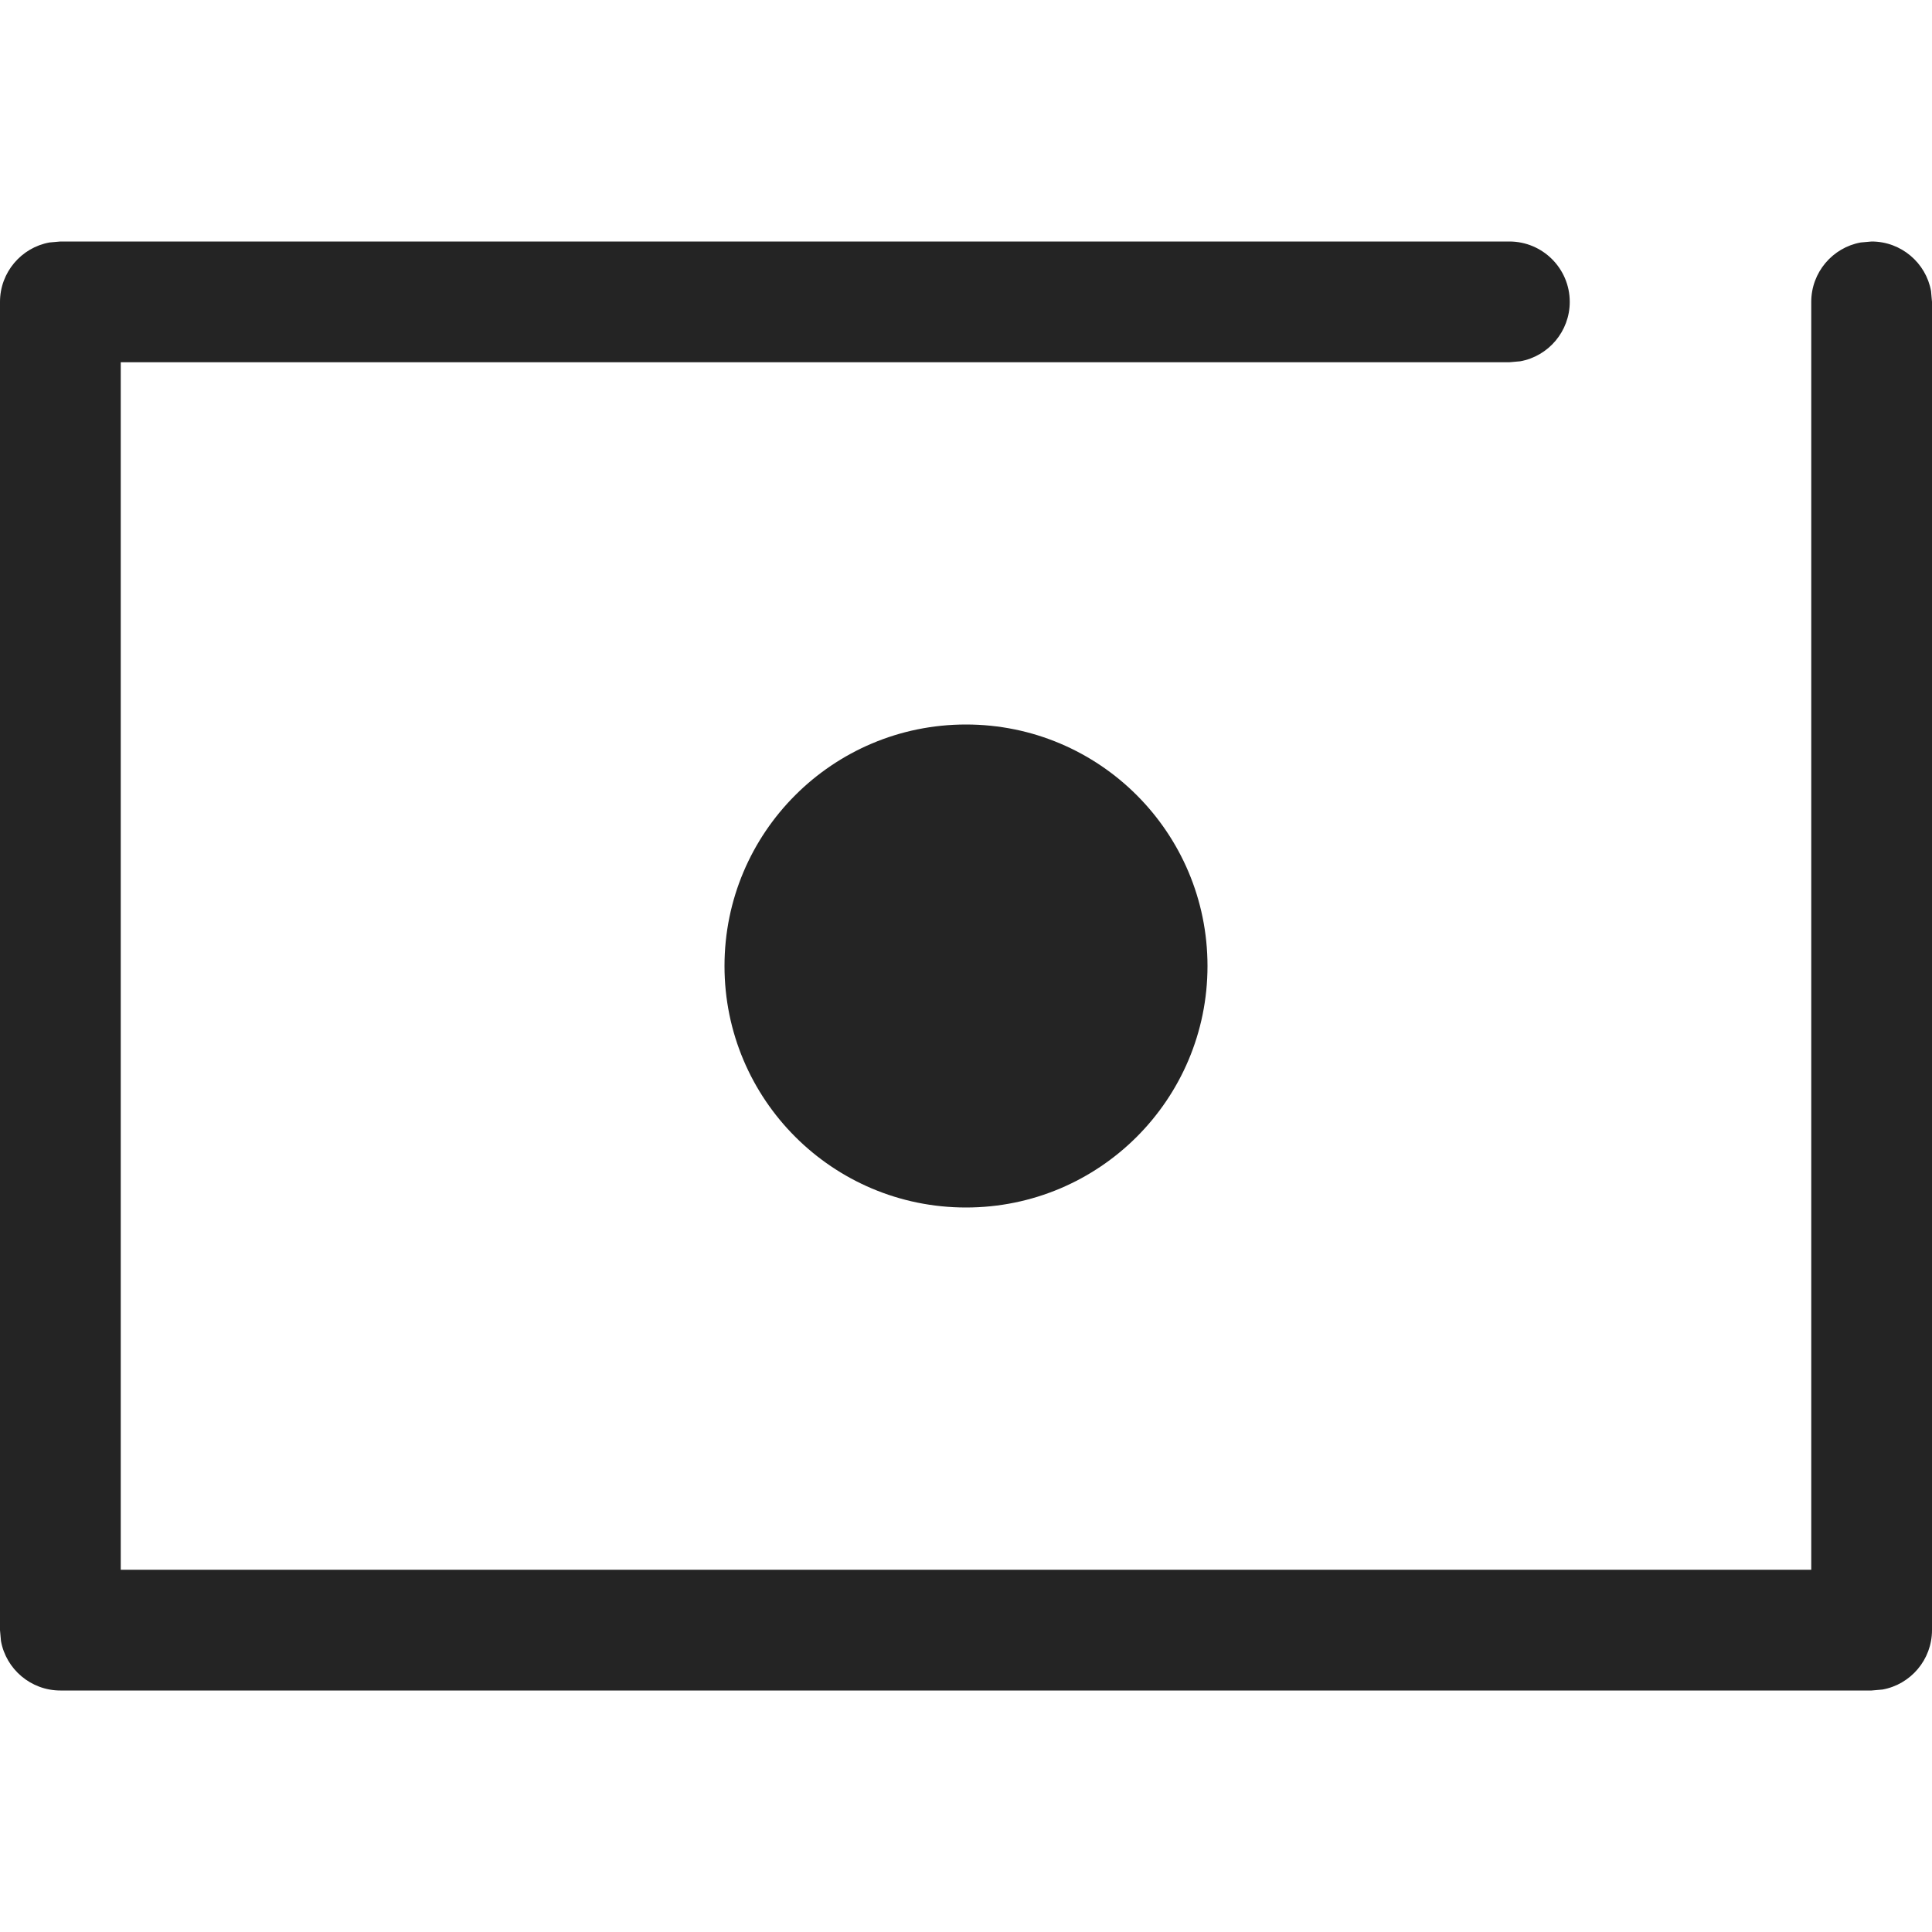
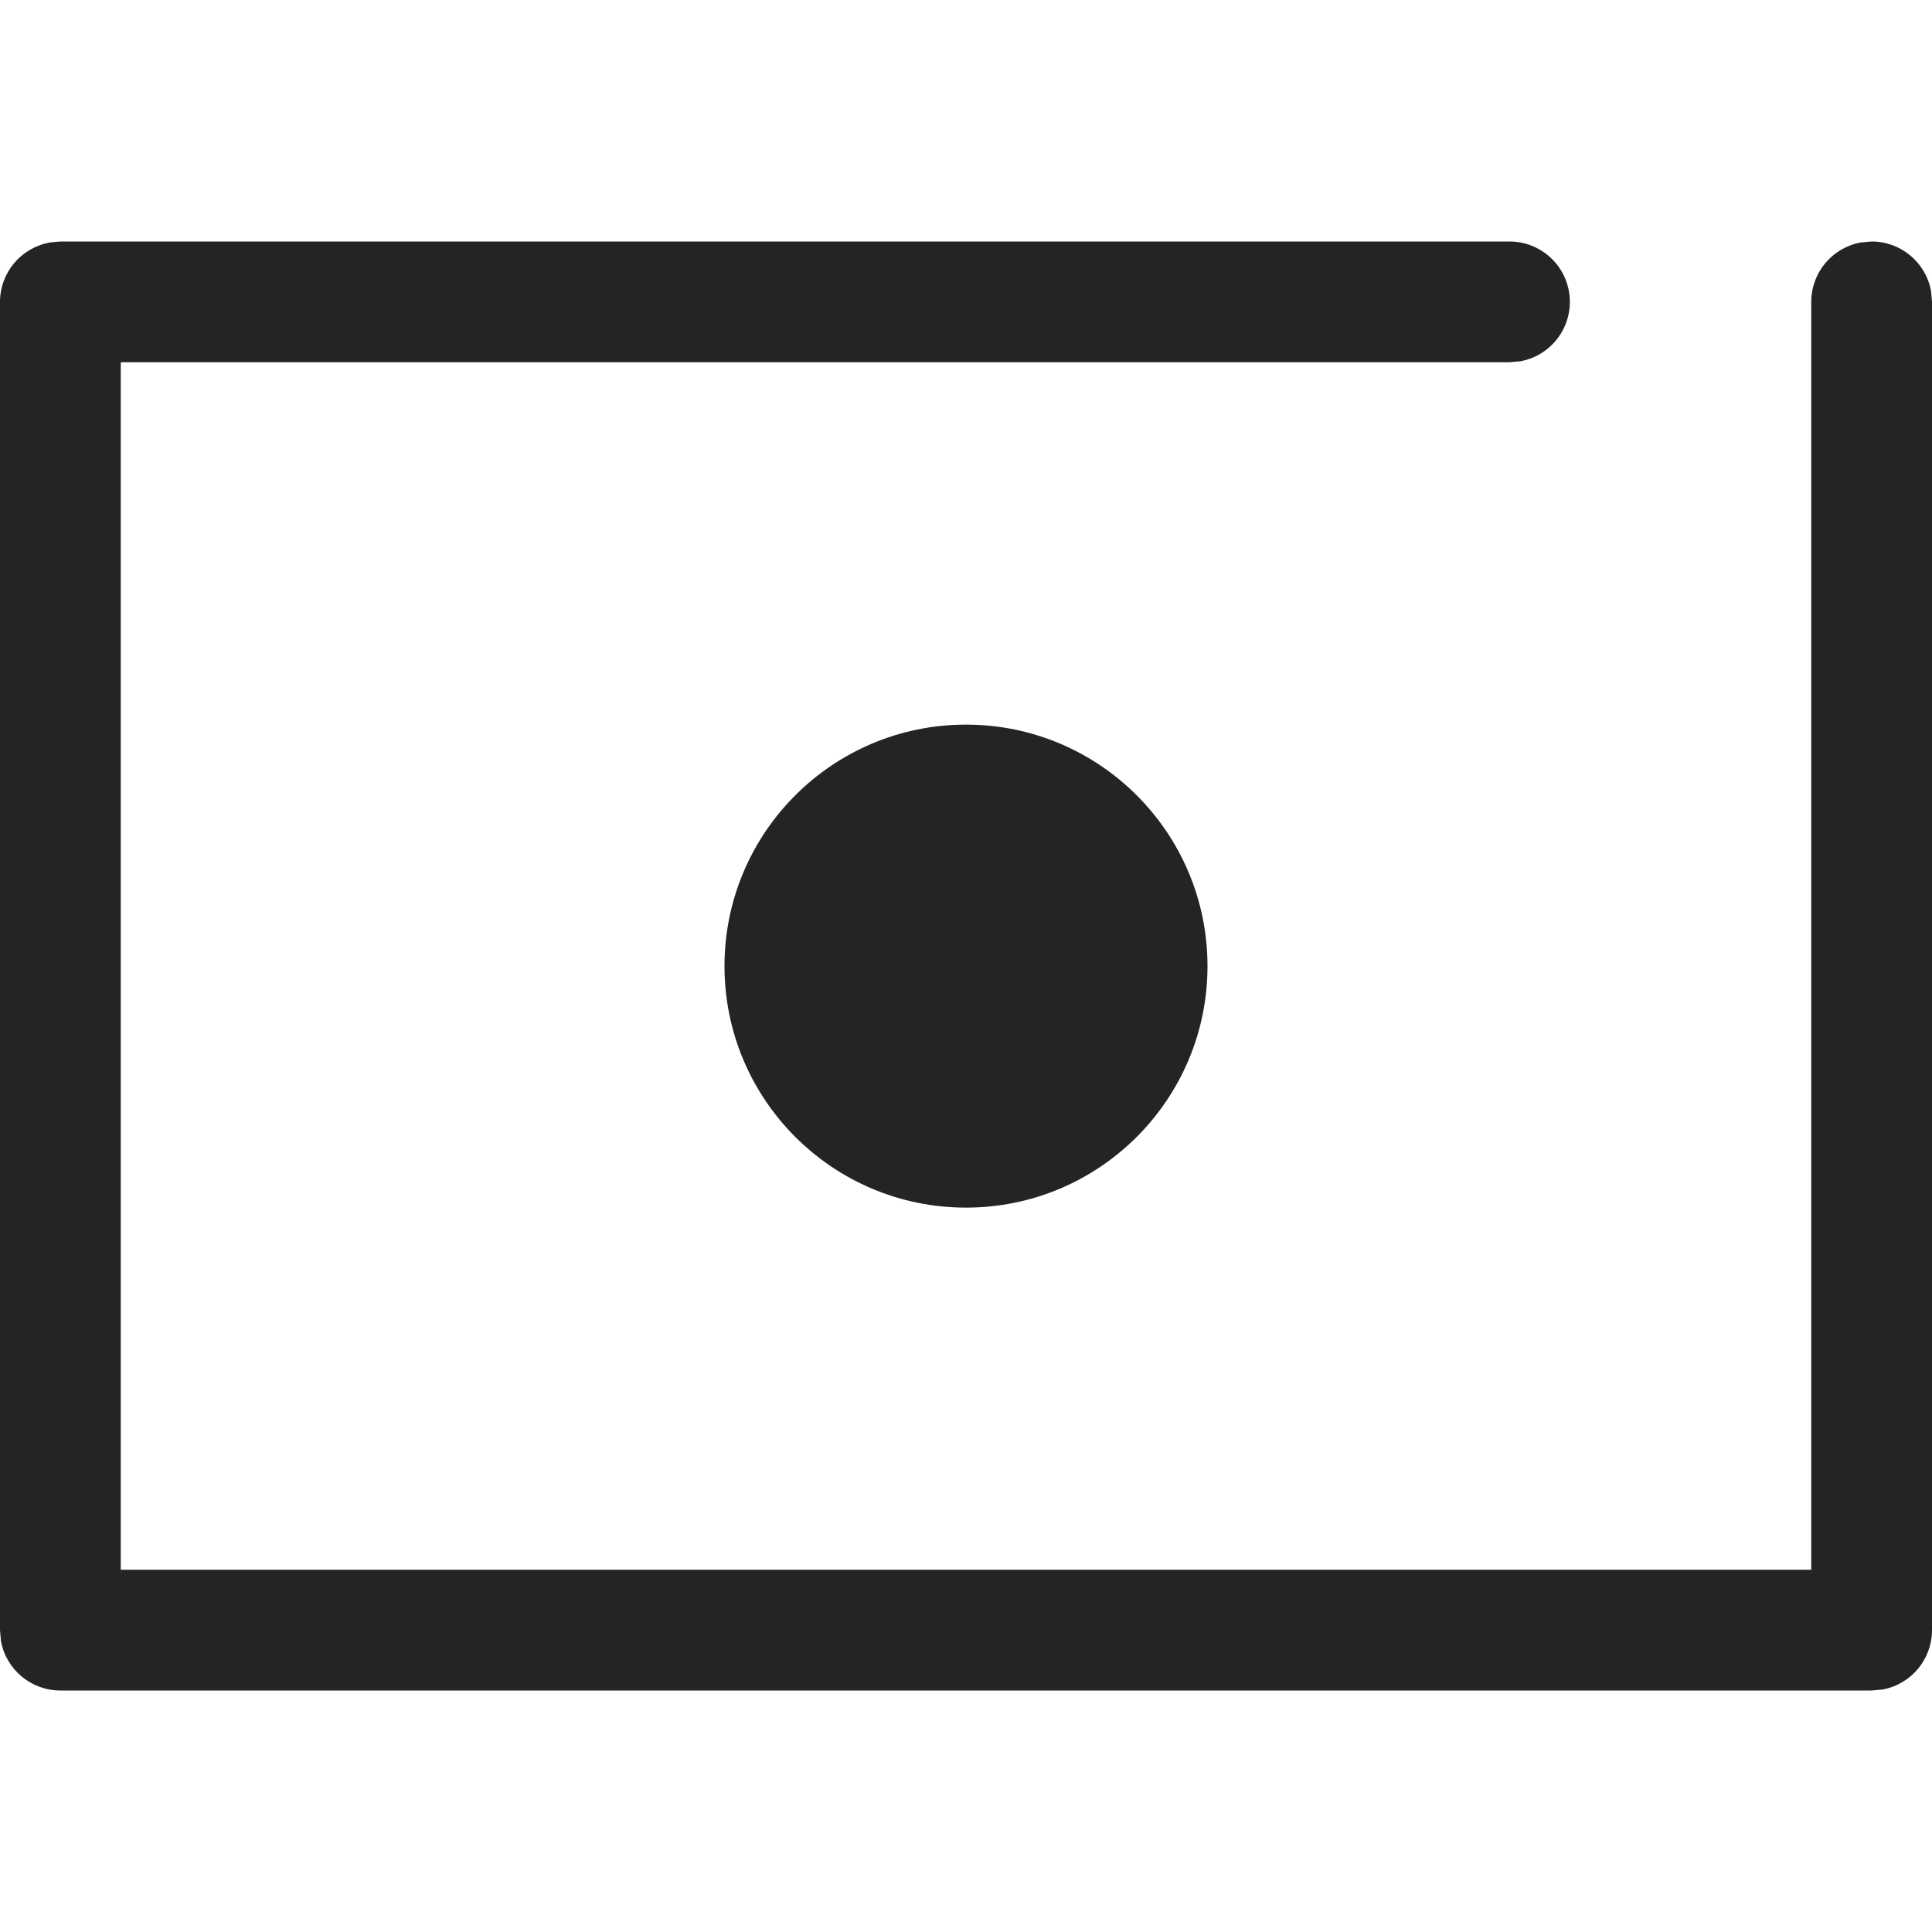
- <svg xmlns="http://www.w3.org/2000/svg" width="16" height="16" viewBox="0 0 16 16">
-   <path fill="#242424" fill-rule="evenodd" d="M12.5,2 C12.776,2 13,2.224 13,2.5 C13,2.745 12.823,2.95 12.59,2.992 L12.5,3 L1,3 L1,13 L15,13 L15,2.5 C15,2.255 15.177,2.05 15.41,2.008 L15.5,2 C15.745,2 15.95,2.177 15.992,2.41 L16,2.5 L16,13.5 C16,13.745 15.823,13.95 15.59,13.992 L15.5,14 L0.5,14 C0.255,14 0.05,13.823 0.008,13.59 L0,13.5 L0,2.5 C0,2.255 0.177,2.05 0.41,2.008 L0.5,2 L12.5,2 Z M8,6 C9.105,6 10,6.895 10,8 C10,9.105 9.105,10 8,10 C6.895,10 6,9.105 6,8 C6,6.895 6.895,6 8,6 Z" />
+ <svg width="16" height="16" fill="none" viewBox="0 0 16 16">
+   <path fill="#242424" d="M.41 2.009a.5.5 0 0 0-.41.492v11l.008.09A.5.5 0 0 0 .5 14h15l.09-.008A.5.5 0 0 0 16 13.5v-11l-.008-.09A.5.5 0 0 0 15.5 2l-.09.008A.5.5 0 0 0 15 2.5V13H1V3h11.5l.09-.008A.5.5 0 0 0 12.5 2H.5l-.09.008Z M8 10.001a2 2 0 1 0 0-4 2 2 0 0 0 0 4Z" />
</svg>
